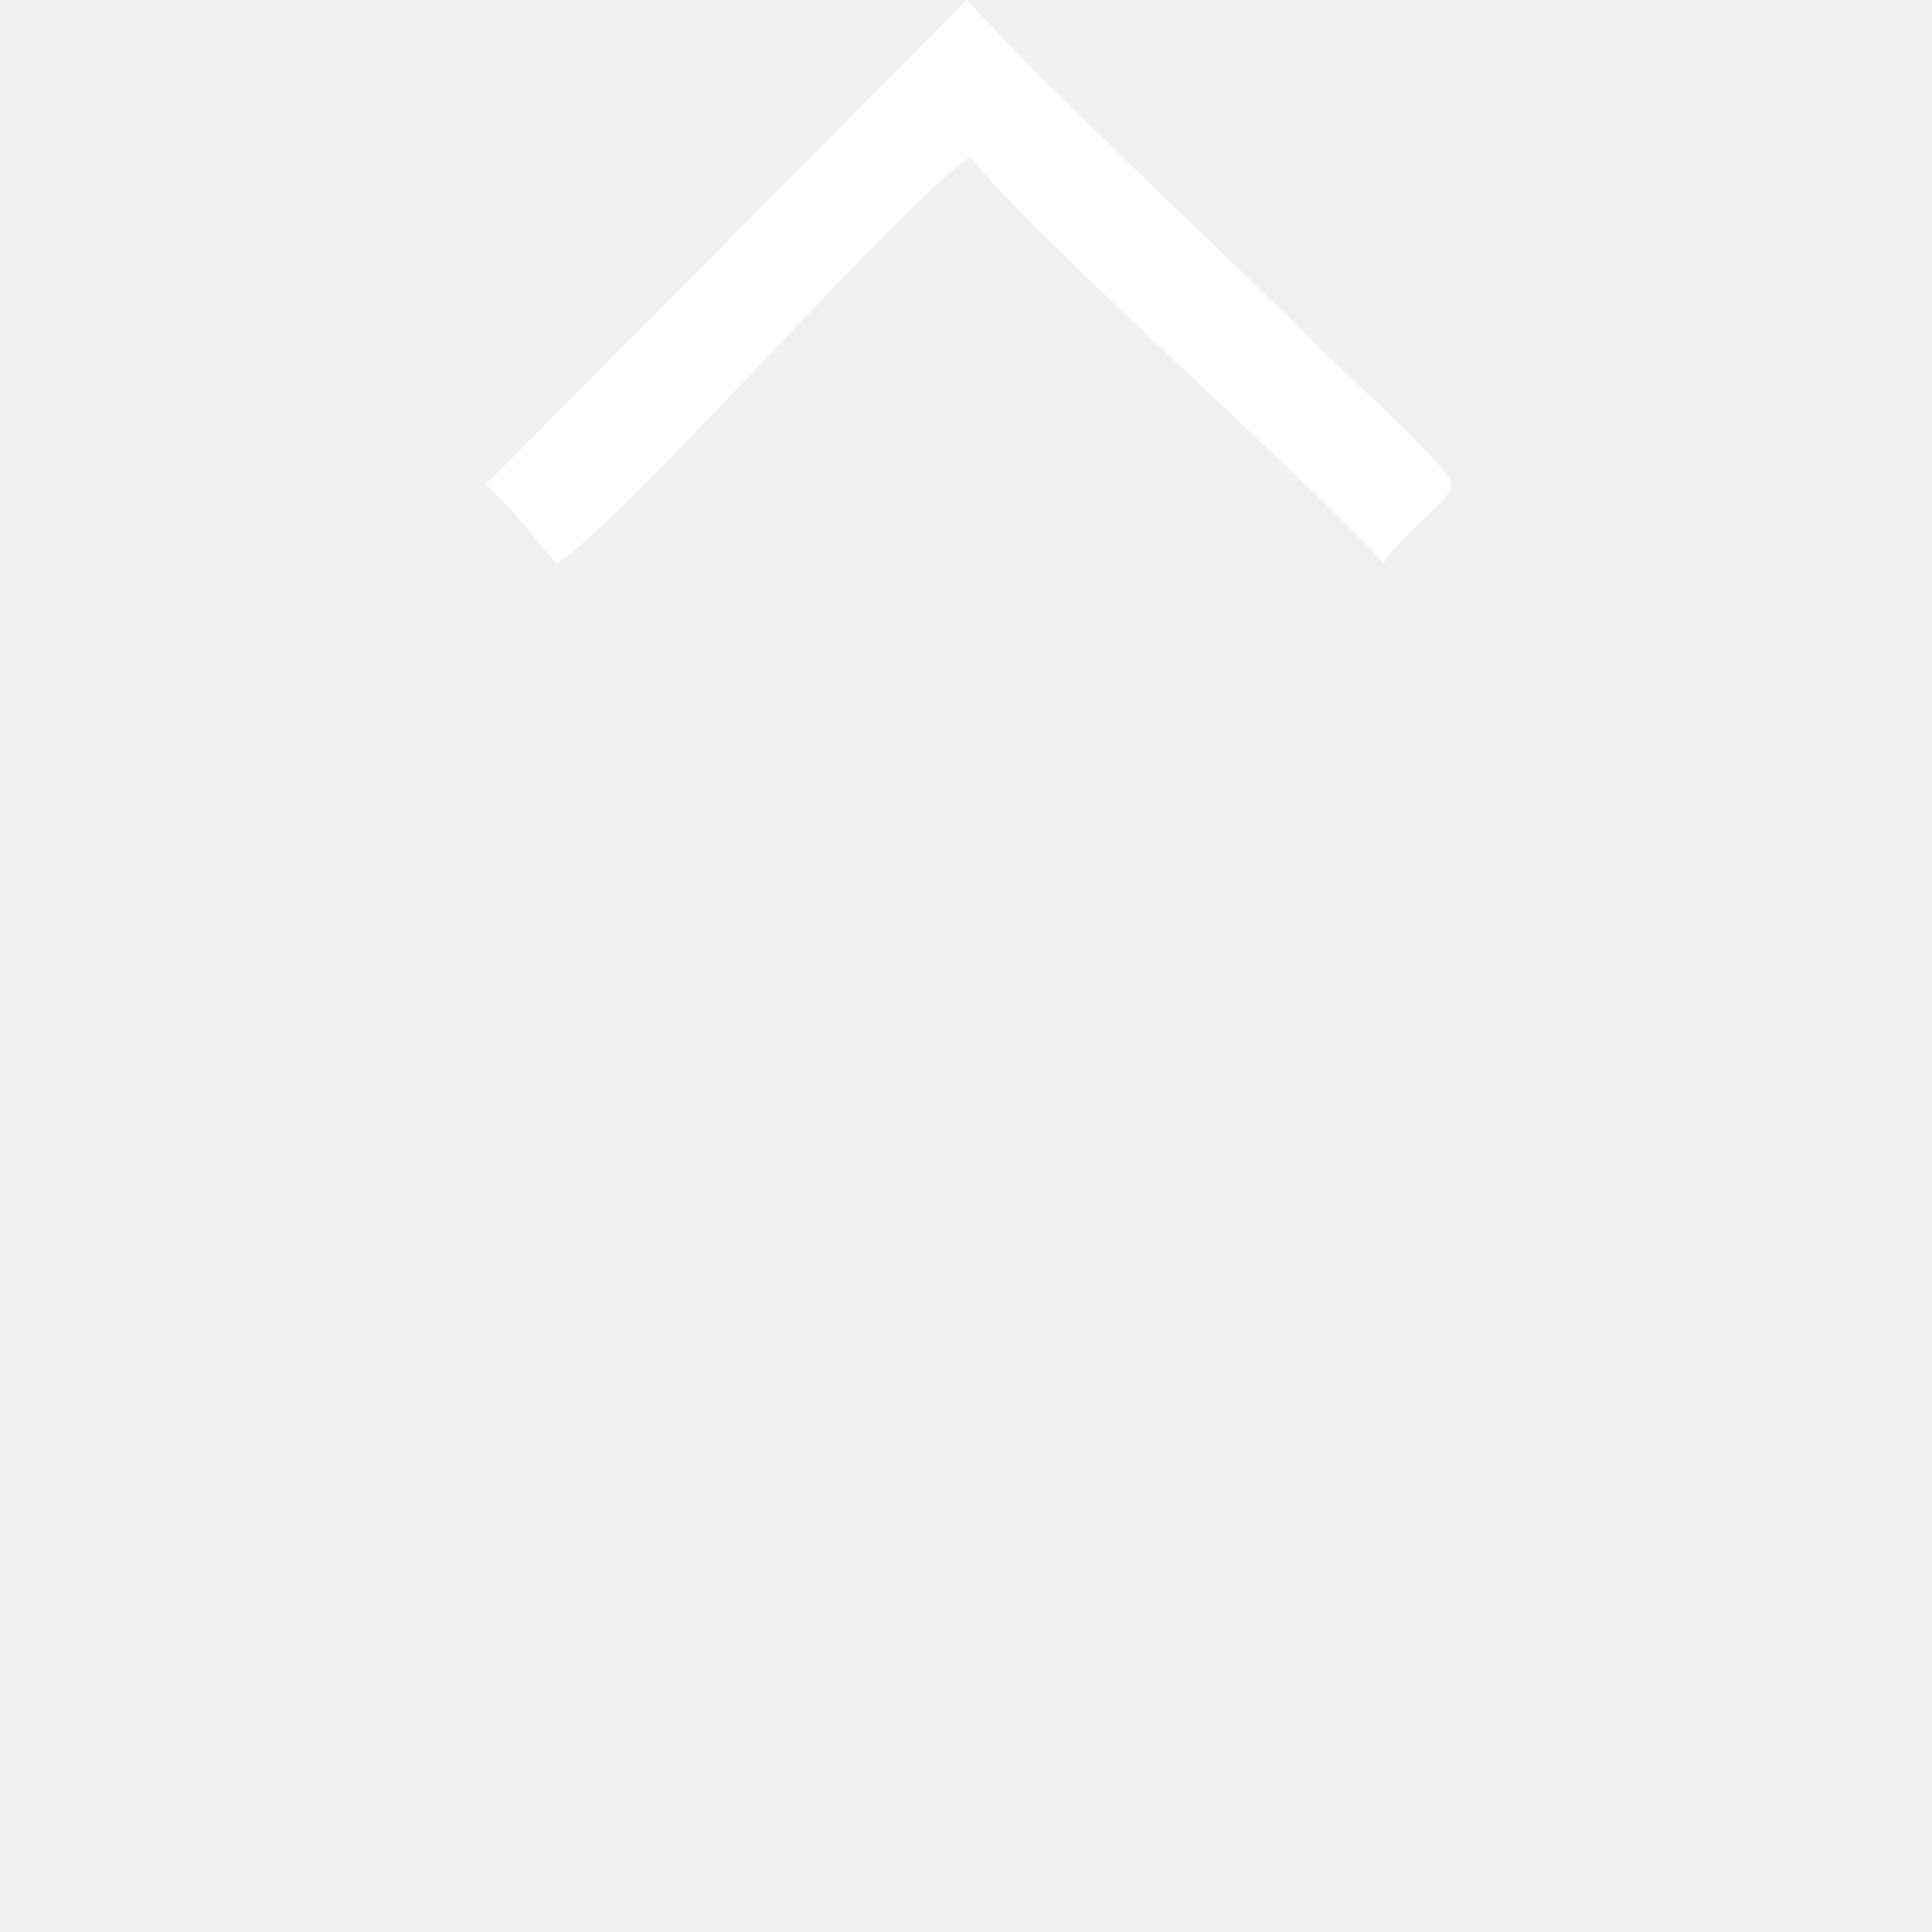
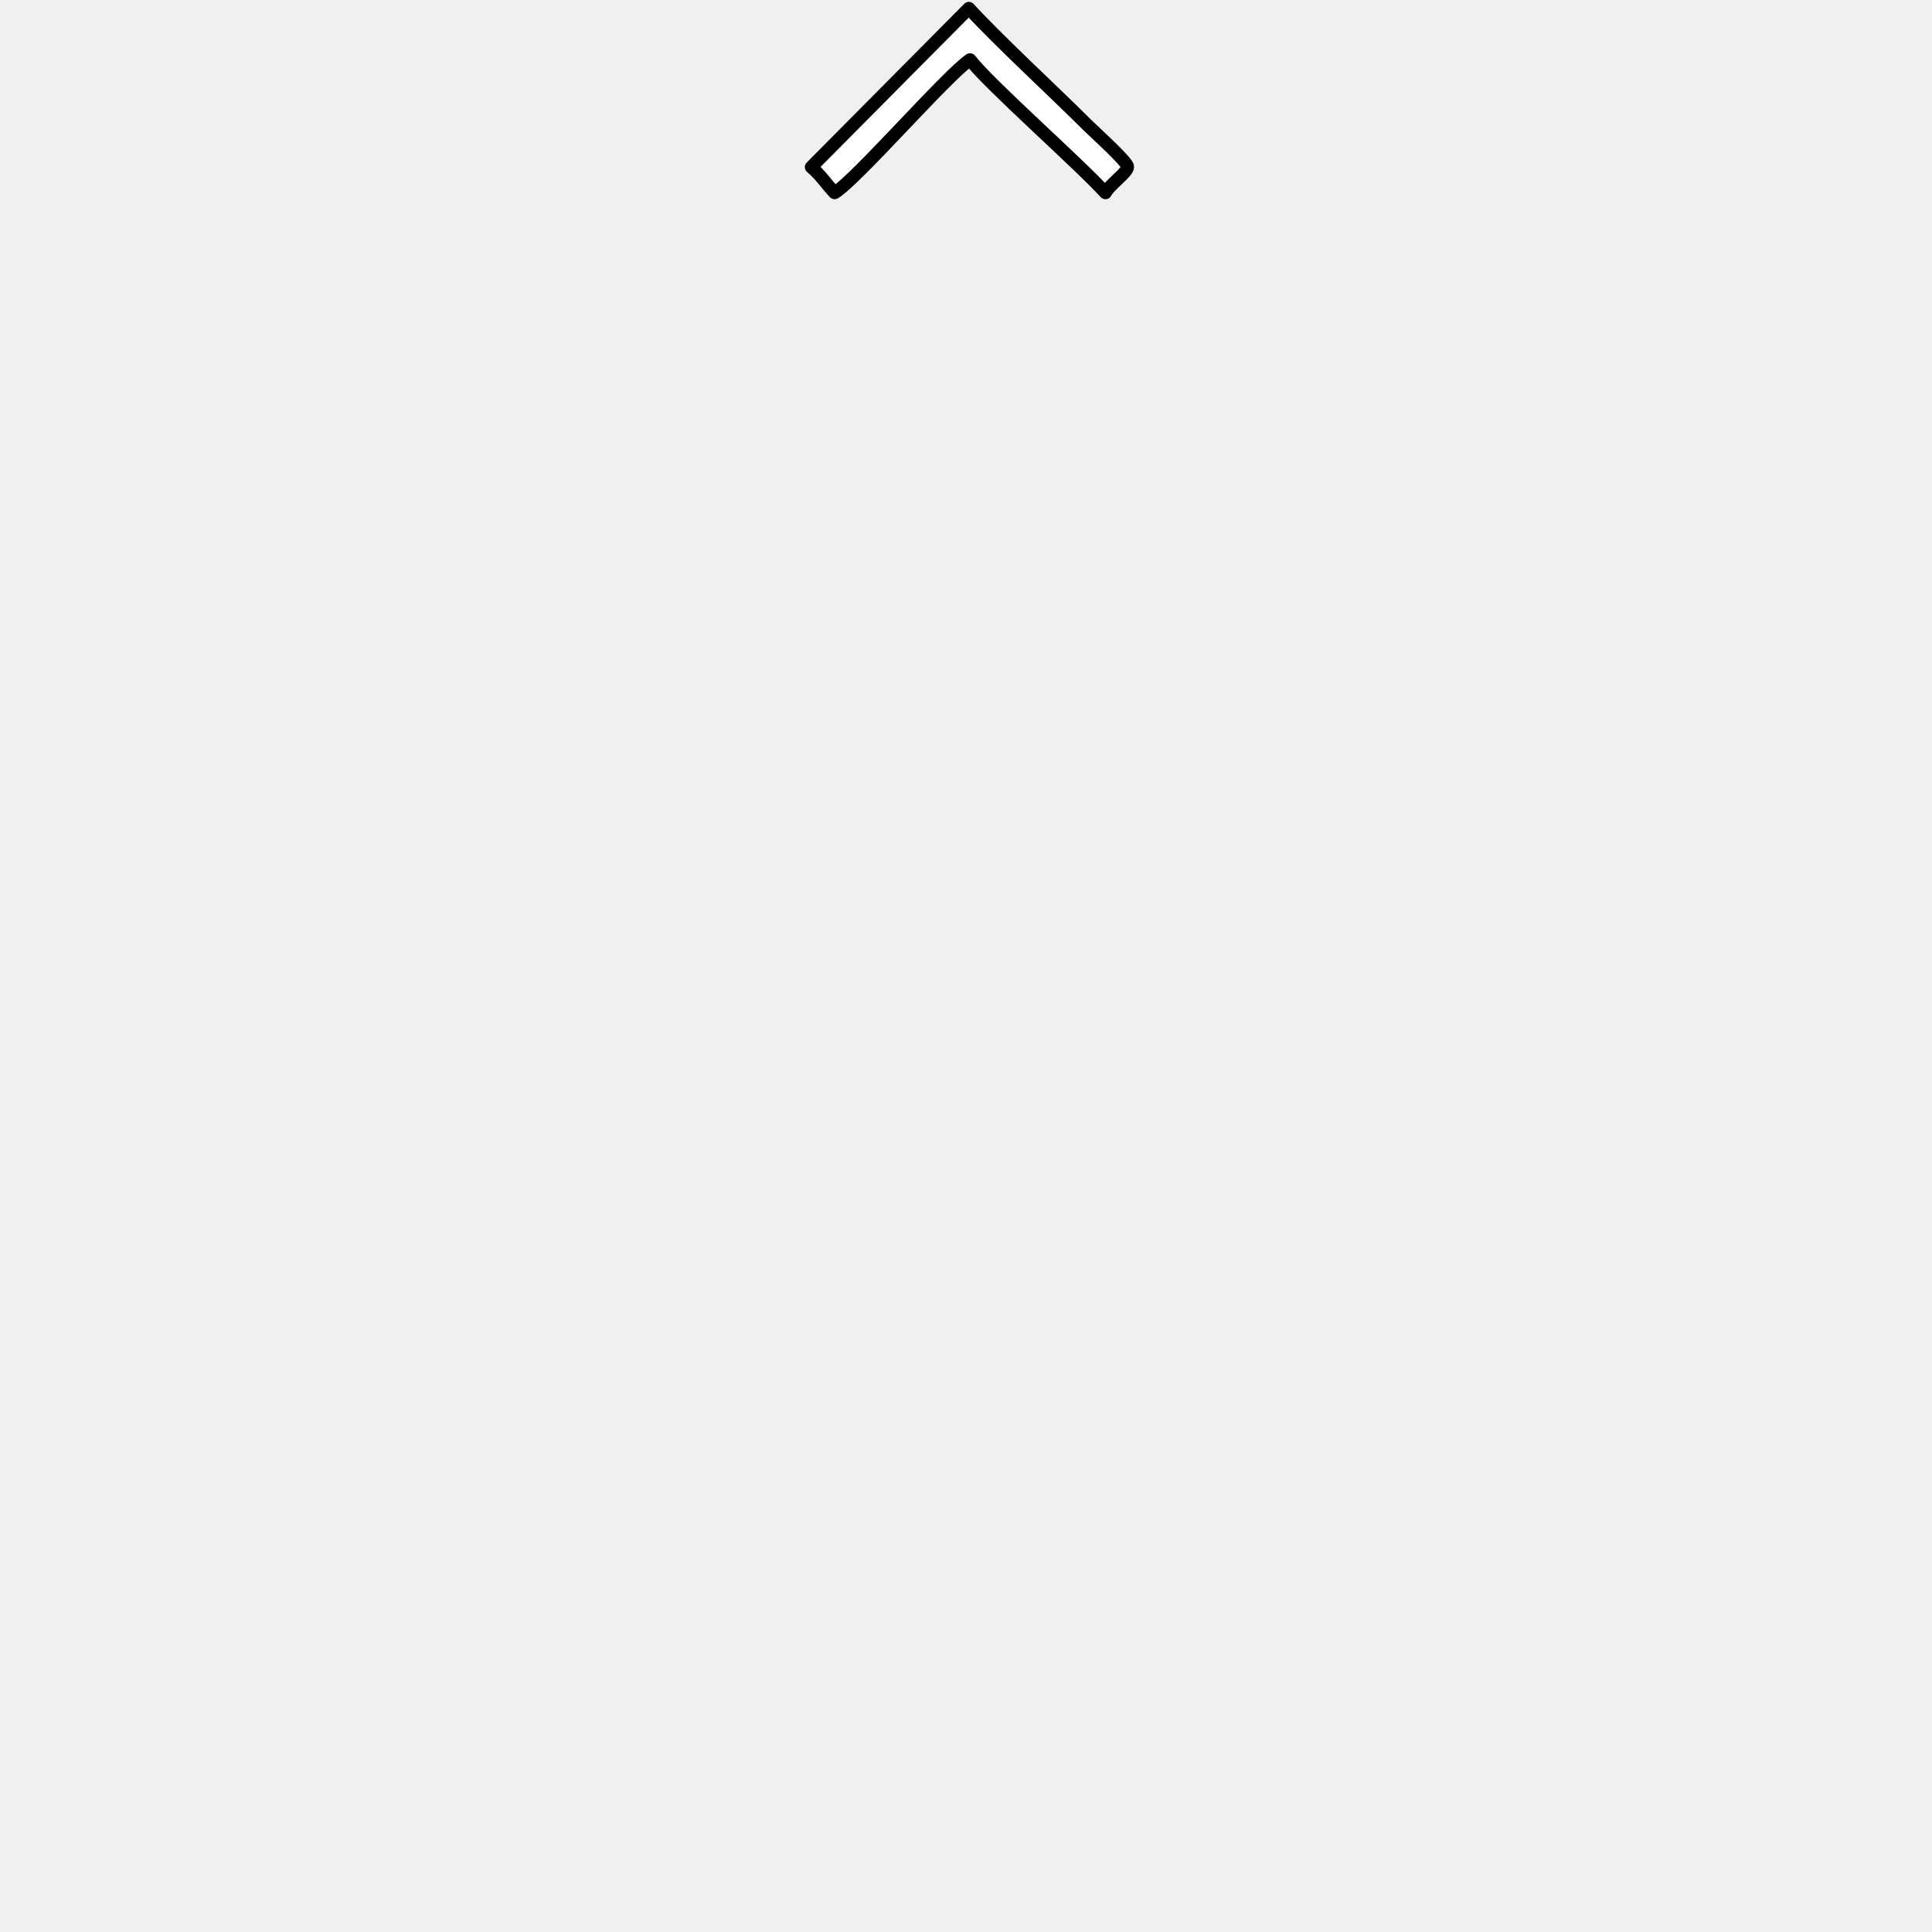
- <svg xmlns="http://www.w3.org/2000/svg" xmlns:ns1="http://vectornator.io" height="100%" style="fill-rule:nonzero;clip-rule:evenodd;stroke-linecap:round;stroke-linejoin:round;" xml:space="preserve" width="100%" version="1.1" viewBox="0 0 100 100">
+ <svg xmlns="http://www.w3.org/2000/svg" xmlns:ns1="http://vectornator.io" height="100%" style="fill-rule:nonzero;clip-rule:evenodd;stroke-linecap:round;stroke-linejoin:round;" xml:space="preserve" width="100%" version="1.1" viewBox="0 0 150 150">
  <defs />
-   <g id="Ceiling Point" ns1:layerName="Ceiling Point">
-     <path d="M50.033+0C54.832+5.222+63.532+13.222+68.759+18.45C69.693+19.384+75.047+24.187+75.124+25.036C75.2+25.872+72.24+27.907+71.619+29.151C67.014+24.152+53.455+12.25+50.217+8.118C46.611+10.522+32.145+27.187+28.816+29.151C27.54+27.804+26.595+26.332+25.126+25.091L50.033+0Z" opacity="1" fill="#ffffff" />
+   <g id="Ceiling Vaulted" ns1:layerName="Ceiling Vaulted">
+     <path stroke="#000000" stroke-width="1" d="M75.222+0.646C77.58+3.211+81.854+7.142+84.422+9.71C84.881+10.169+87.511+12.528+87.549+12.945C87.586+13.356+86.132+14.356+85.827+14.967C83.565+12.511+76.904+6.664+75.313+4.634C73.541+5.815+66.435+14.002+64.799+14.967C64.173+14.305+63.709+13.582+62.987+12.973L75.222+0.646Z" fill="#ffffff" stroke-linecap="butt" opacity="1" stroke-linejoin="round" />
  </g>
</svg>
